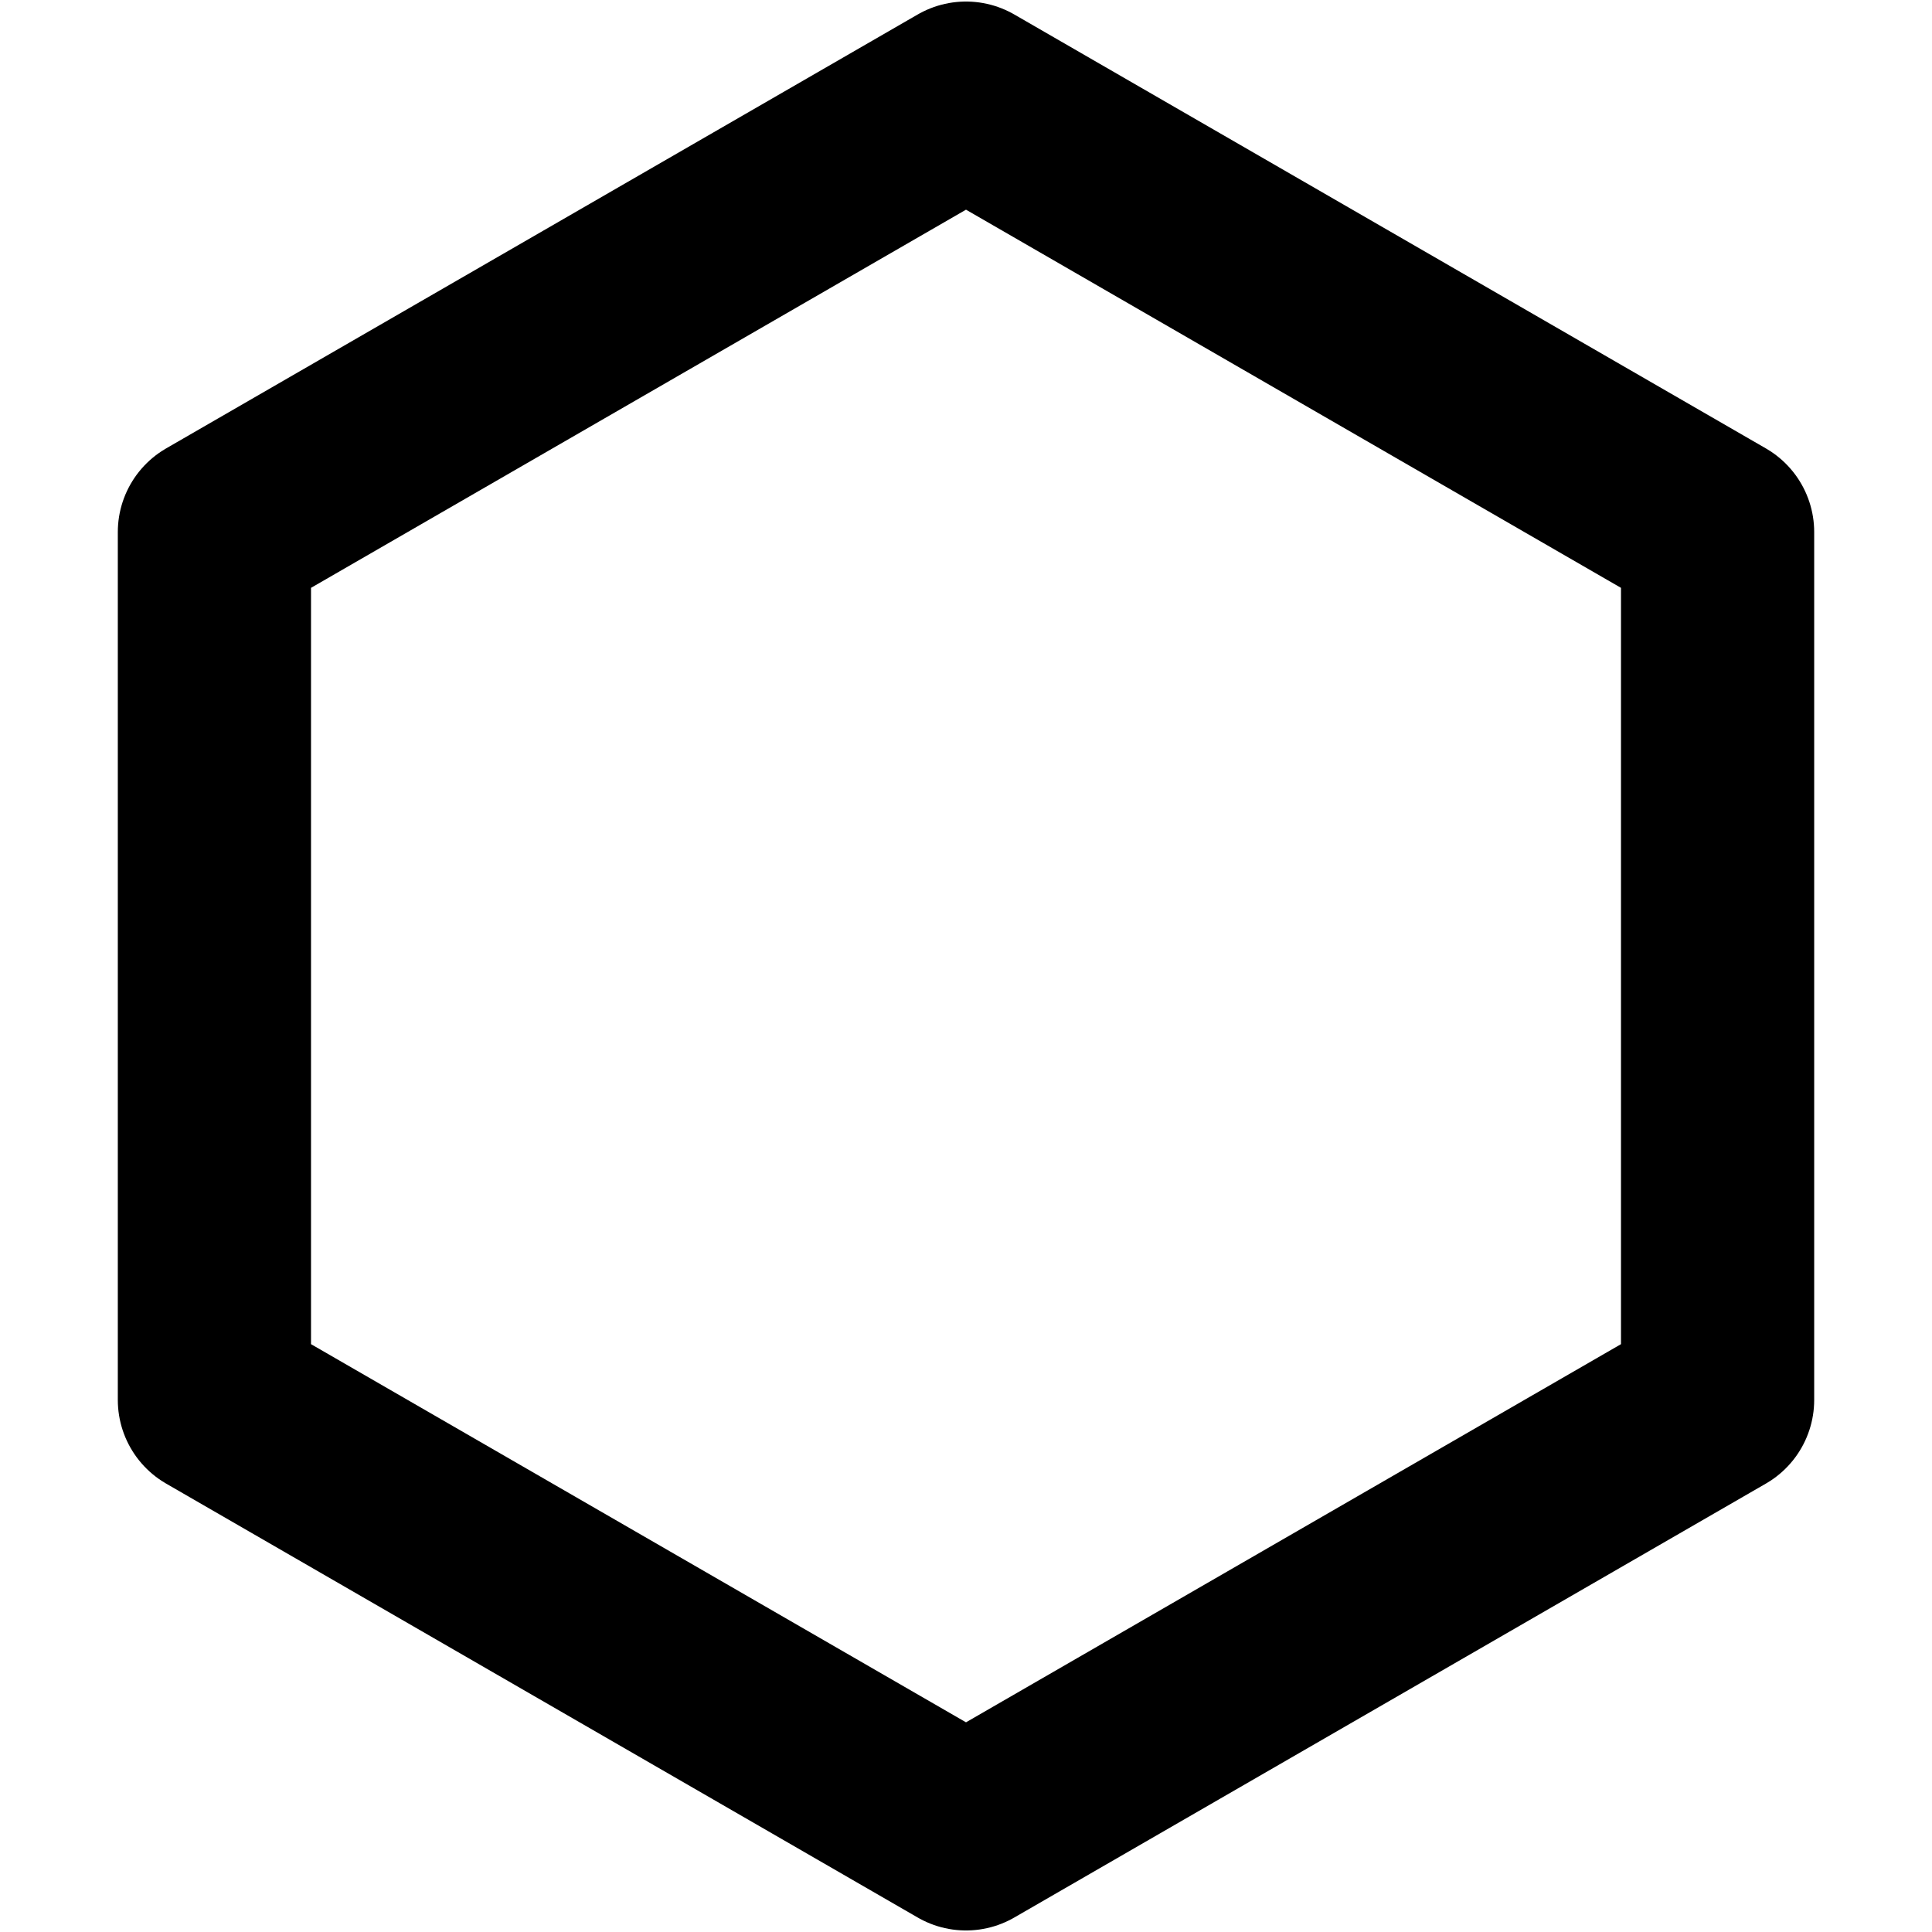
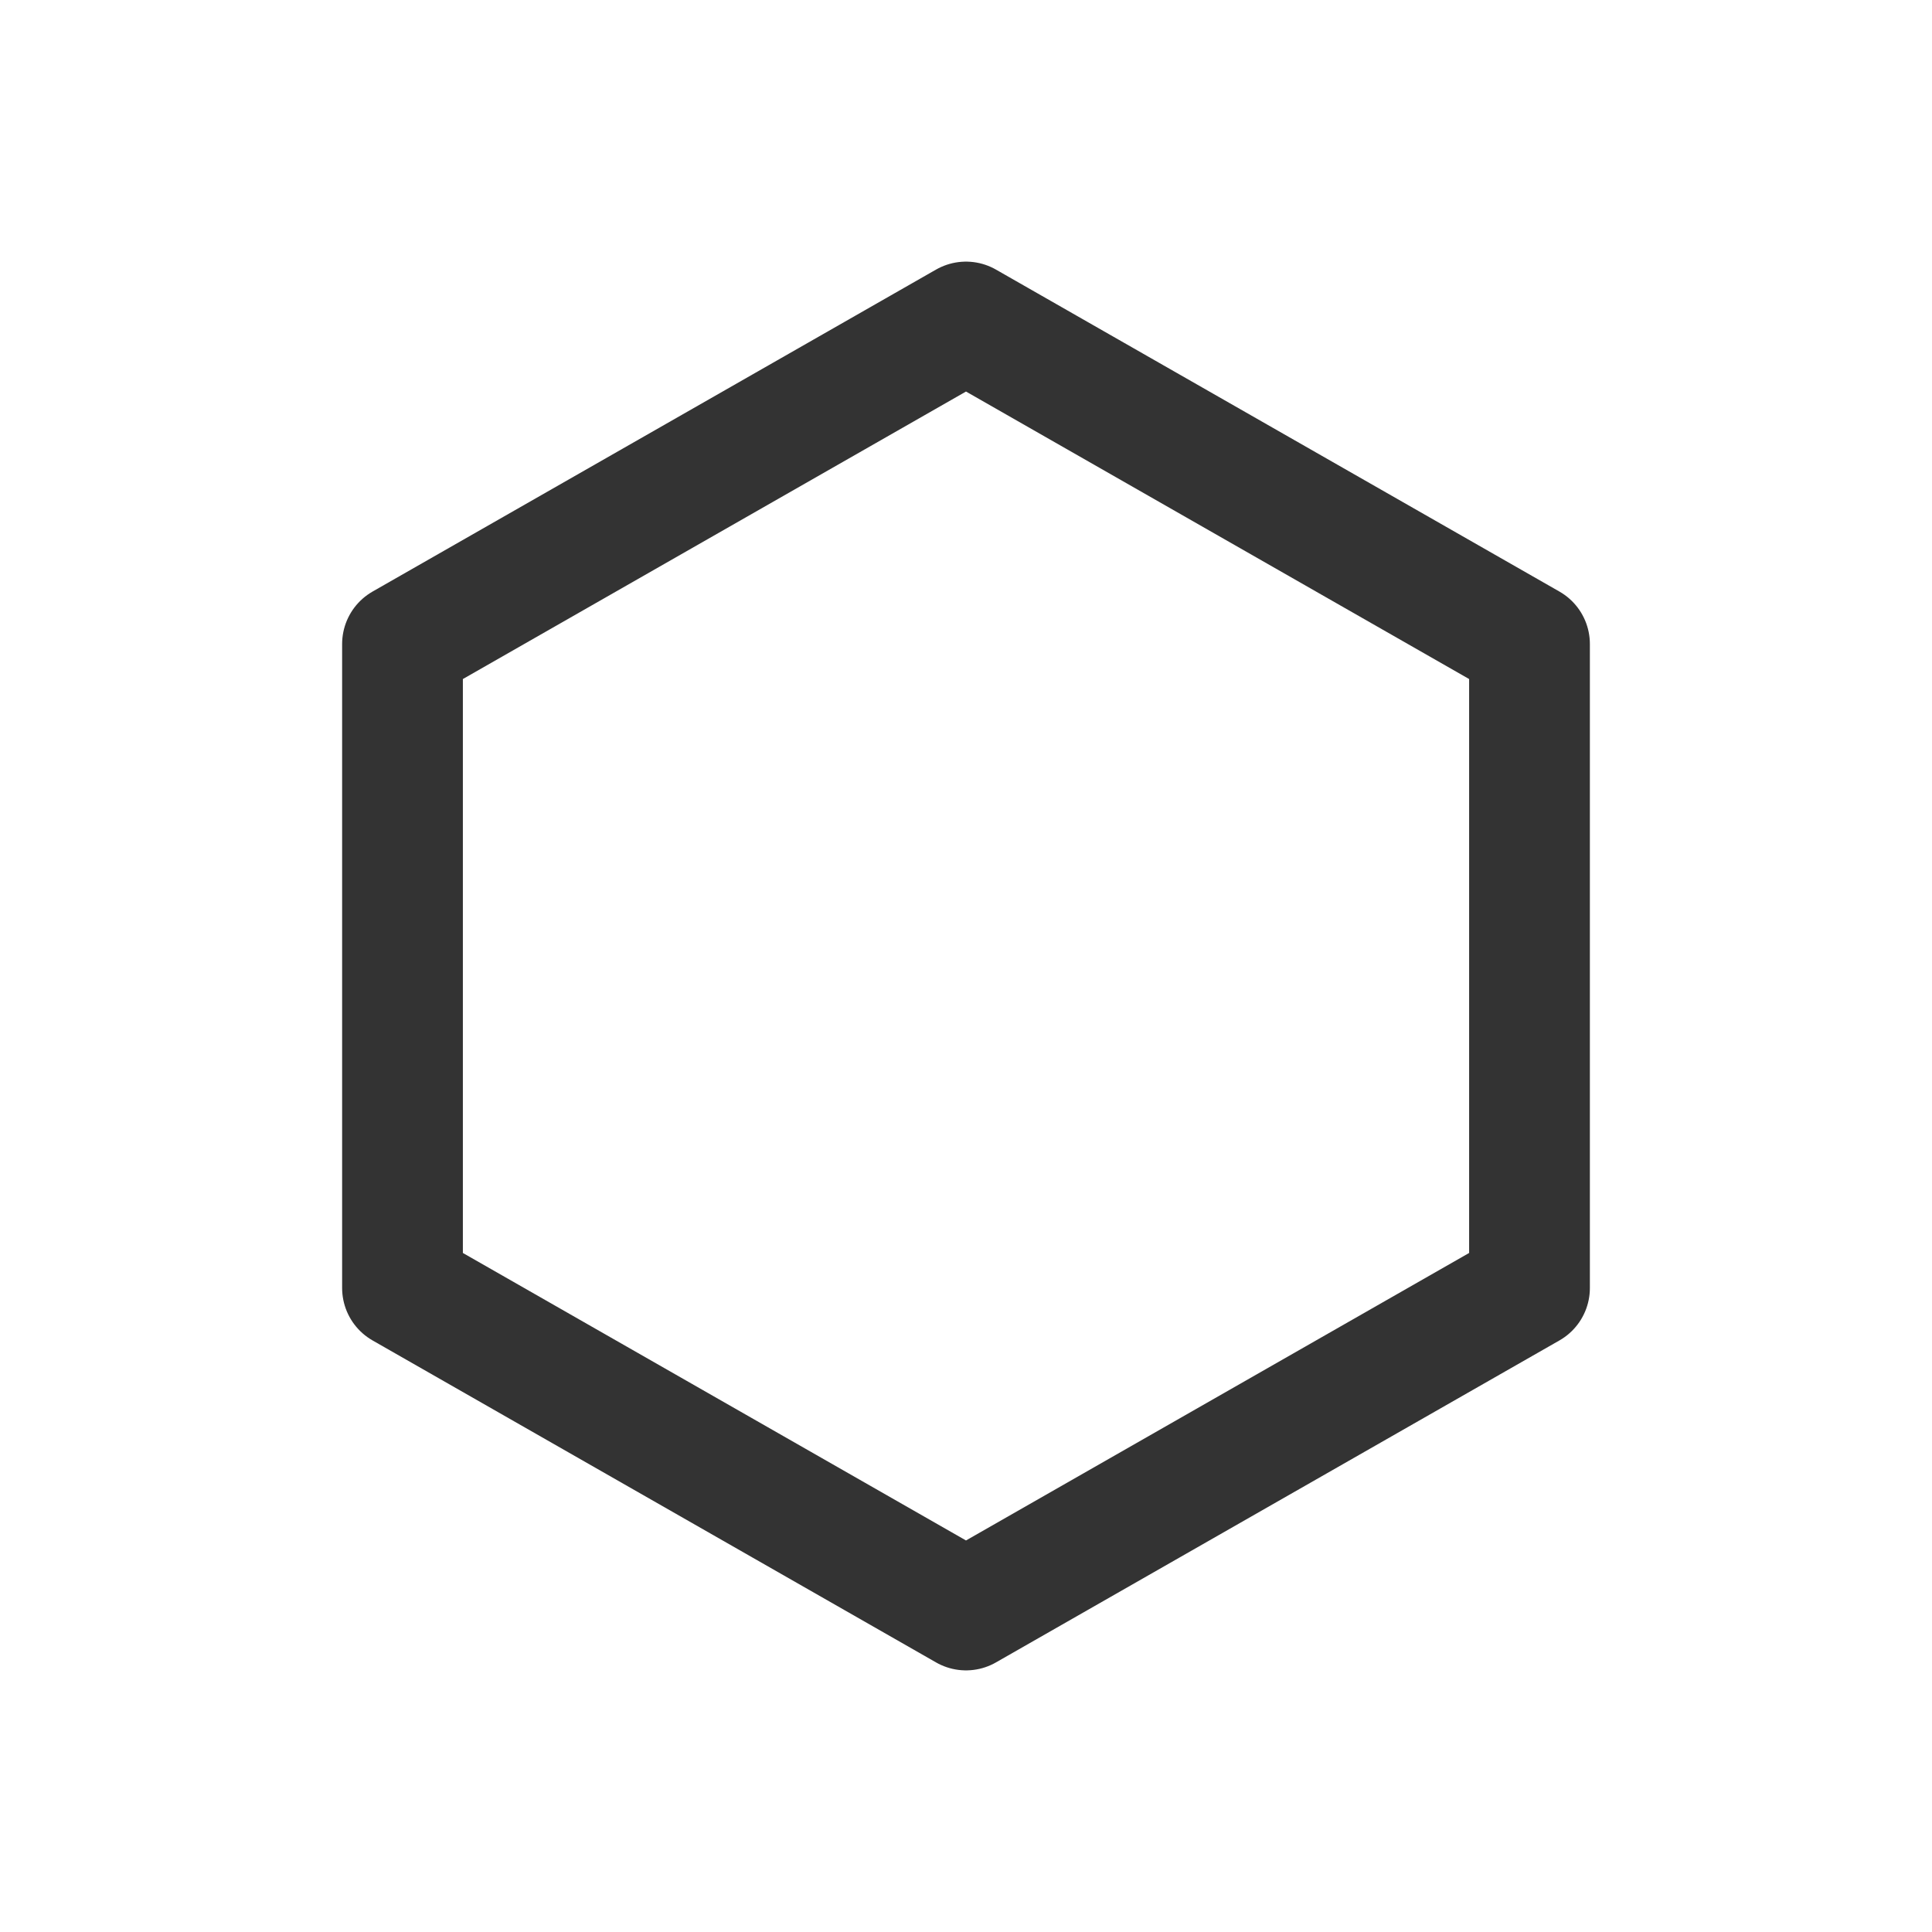
- <svg xmlns="http://www.w3.org/2000/svg" width="400" height="400" viewBox="0 0 400 400" version="1.1" id="svg5">
-   <defs id="defs2" />
-   <g id="layer1">
-     <path style="fill:none;fill-opacity:1;stroke:#000000;stroke-width:40;stroke-linecap:round;stroke-linejoin:round;stroke-opacity:1" id="path1178" d="M 355.608,289.84 200,379.681 44.392,289.84 44.392,110.16 200,20.319 355.608,110.16 Z" />
-   </g>
+ <svg xmlns="http://www.w3.org/2000/svg" width="240" height="240">
+   <path style="fill:none;stroke:#333;stroke-width:15;stroke-linecap:round;stroke-linejoin:round;stroke-opacity:1;stroke-miterlimit:4;stroke-dasharray:none" d="M120 40 50 80v80l70 40 70-40V80l-70-40" />
</svg>
